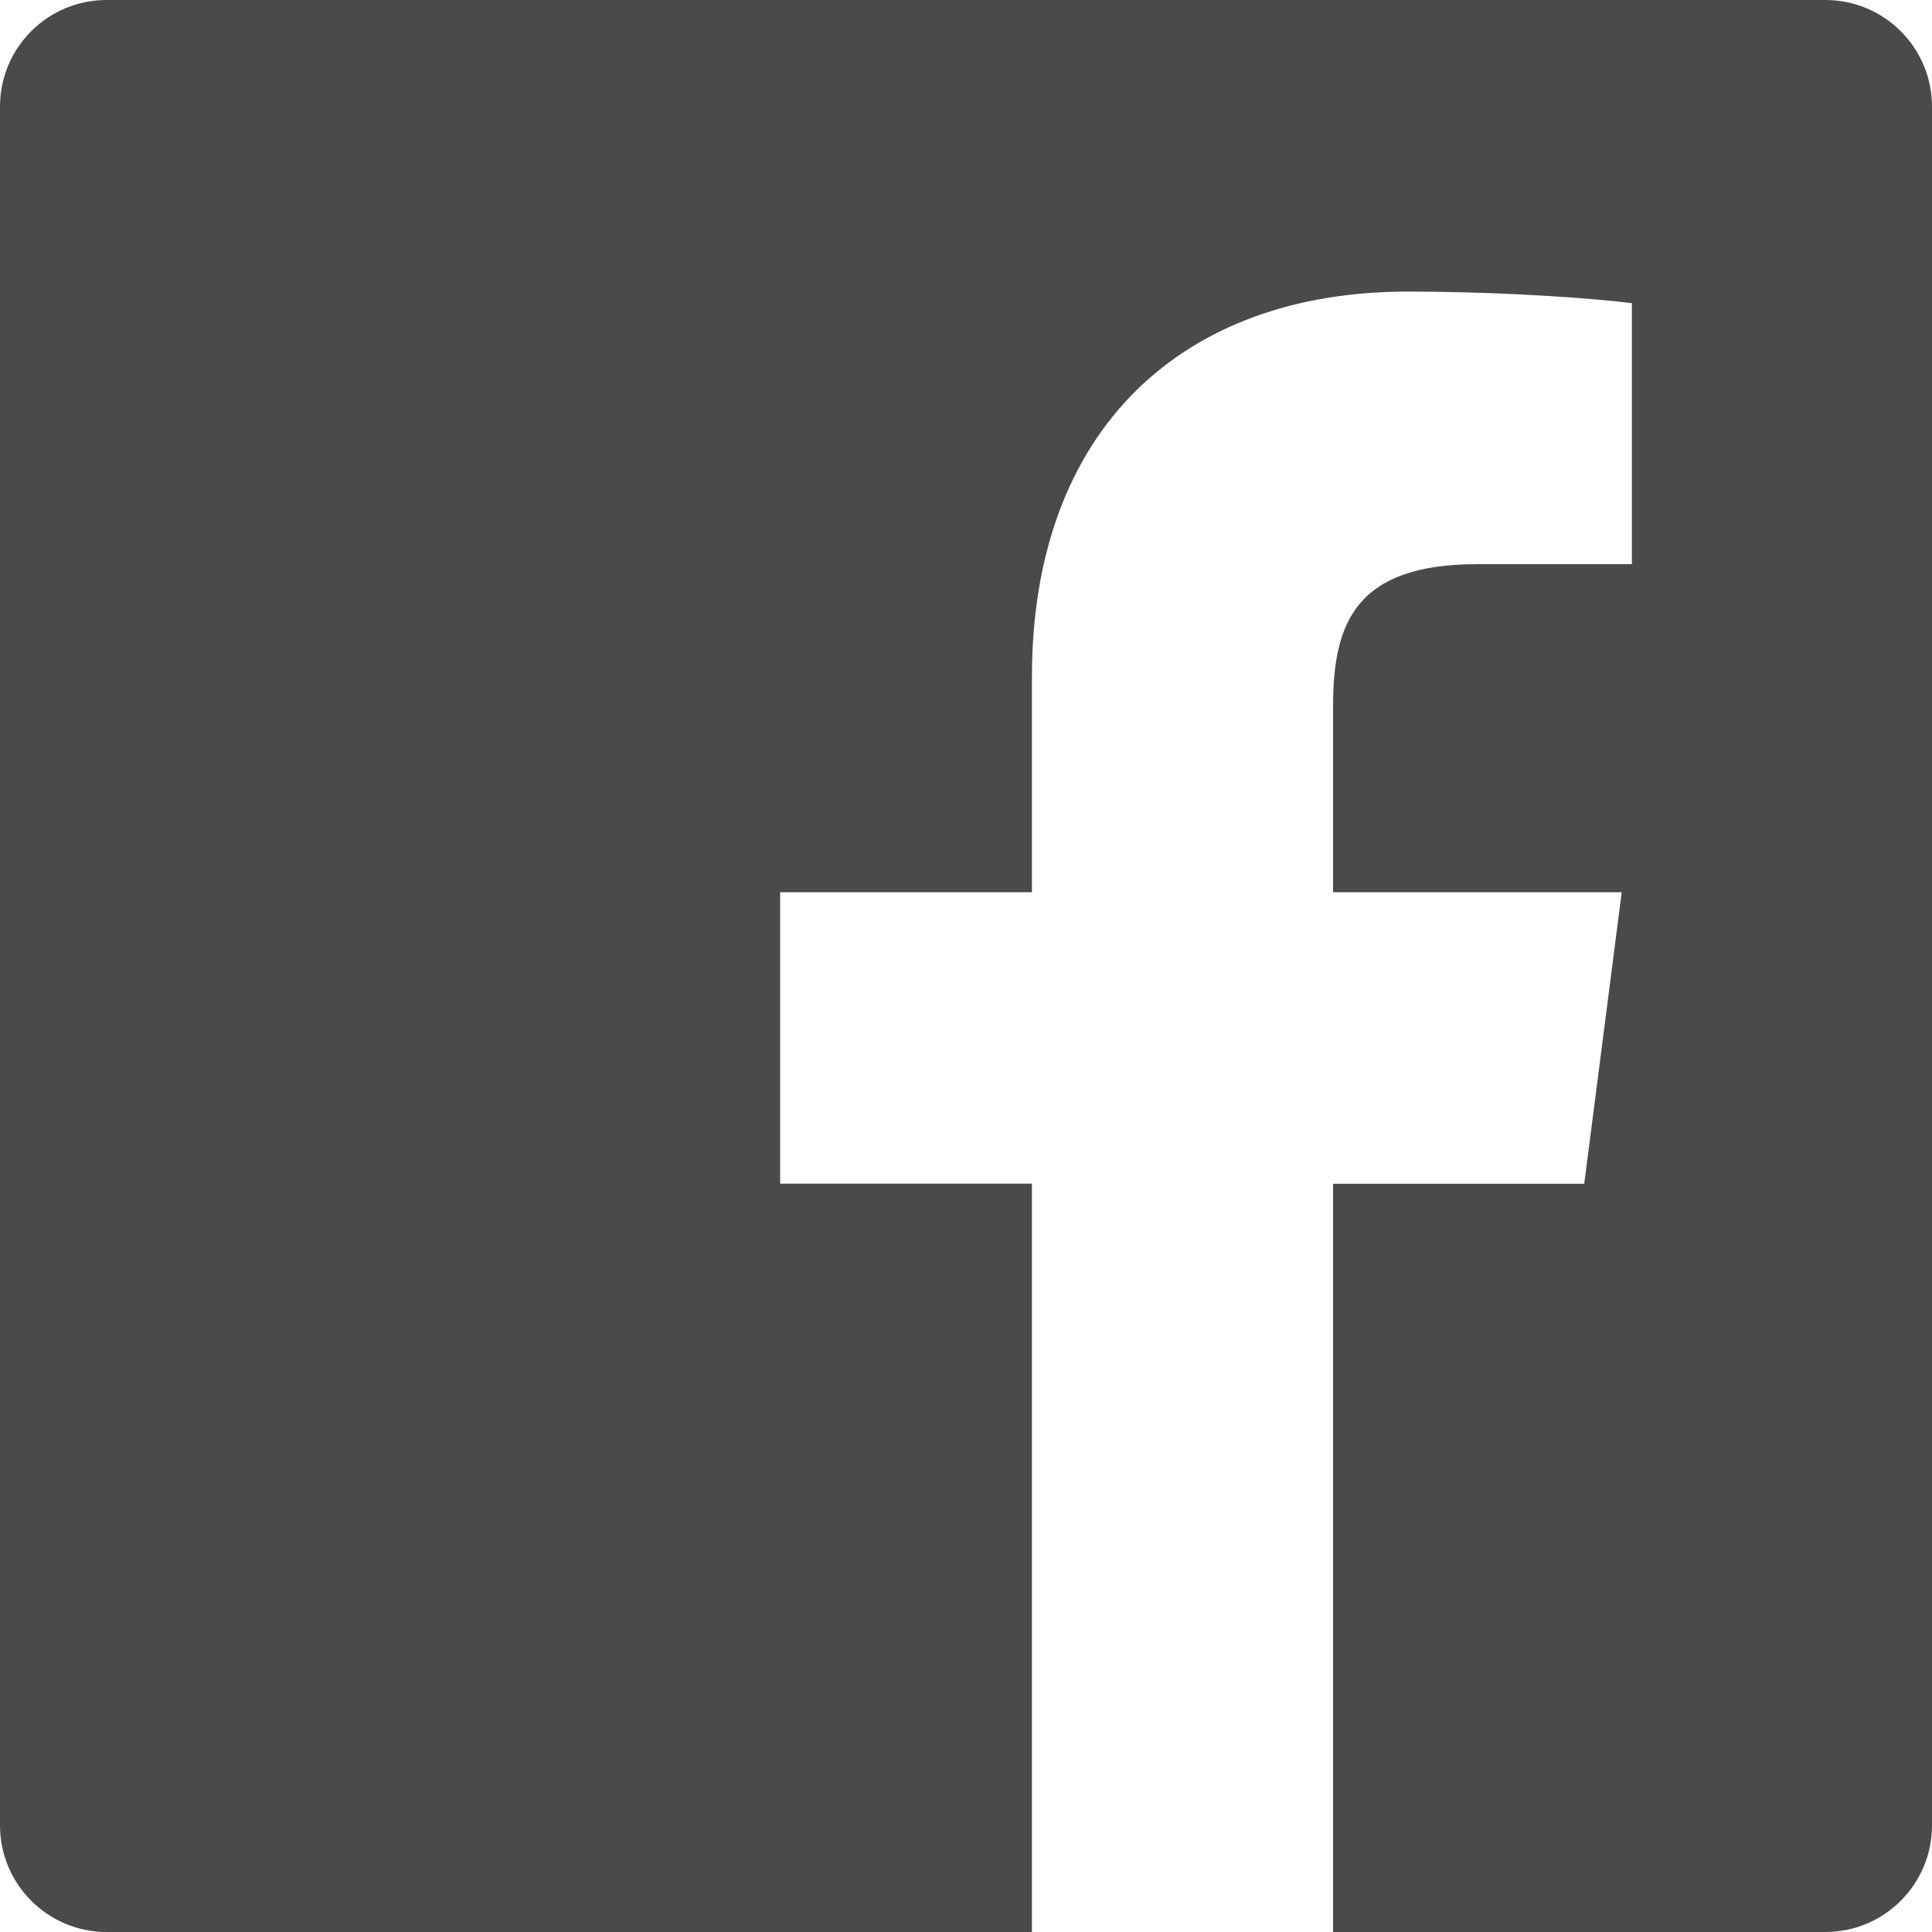
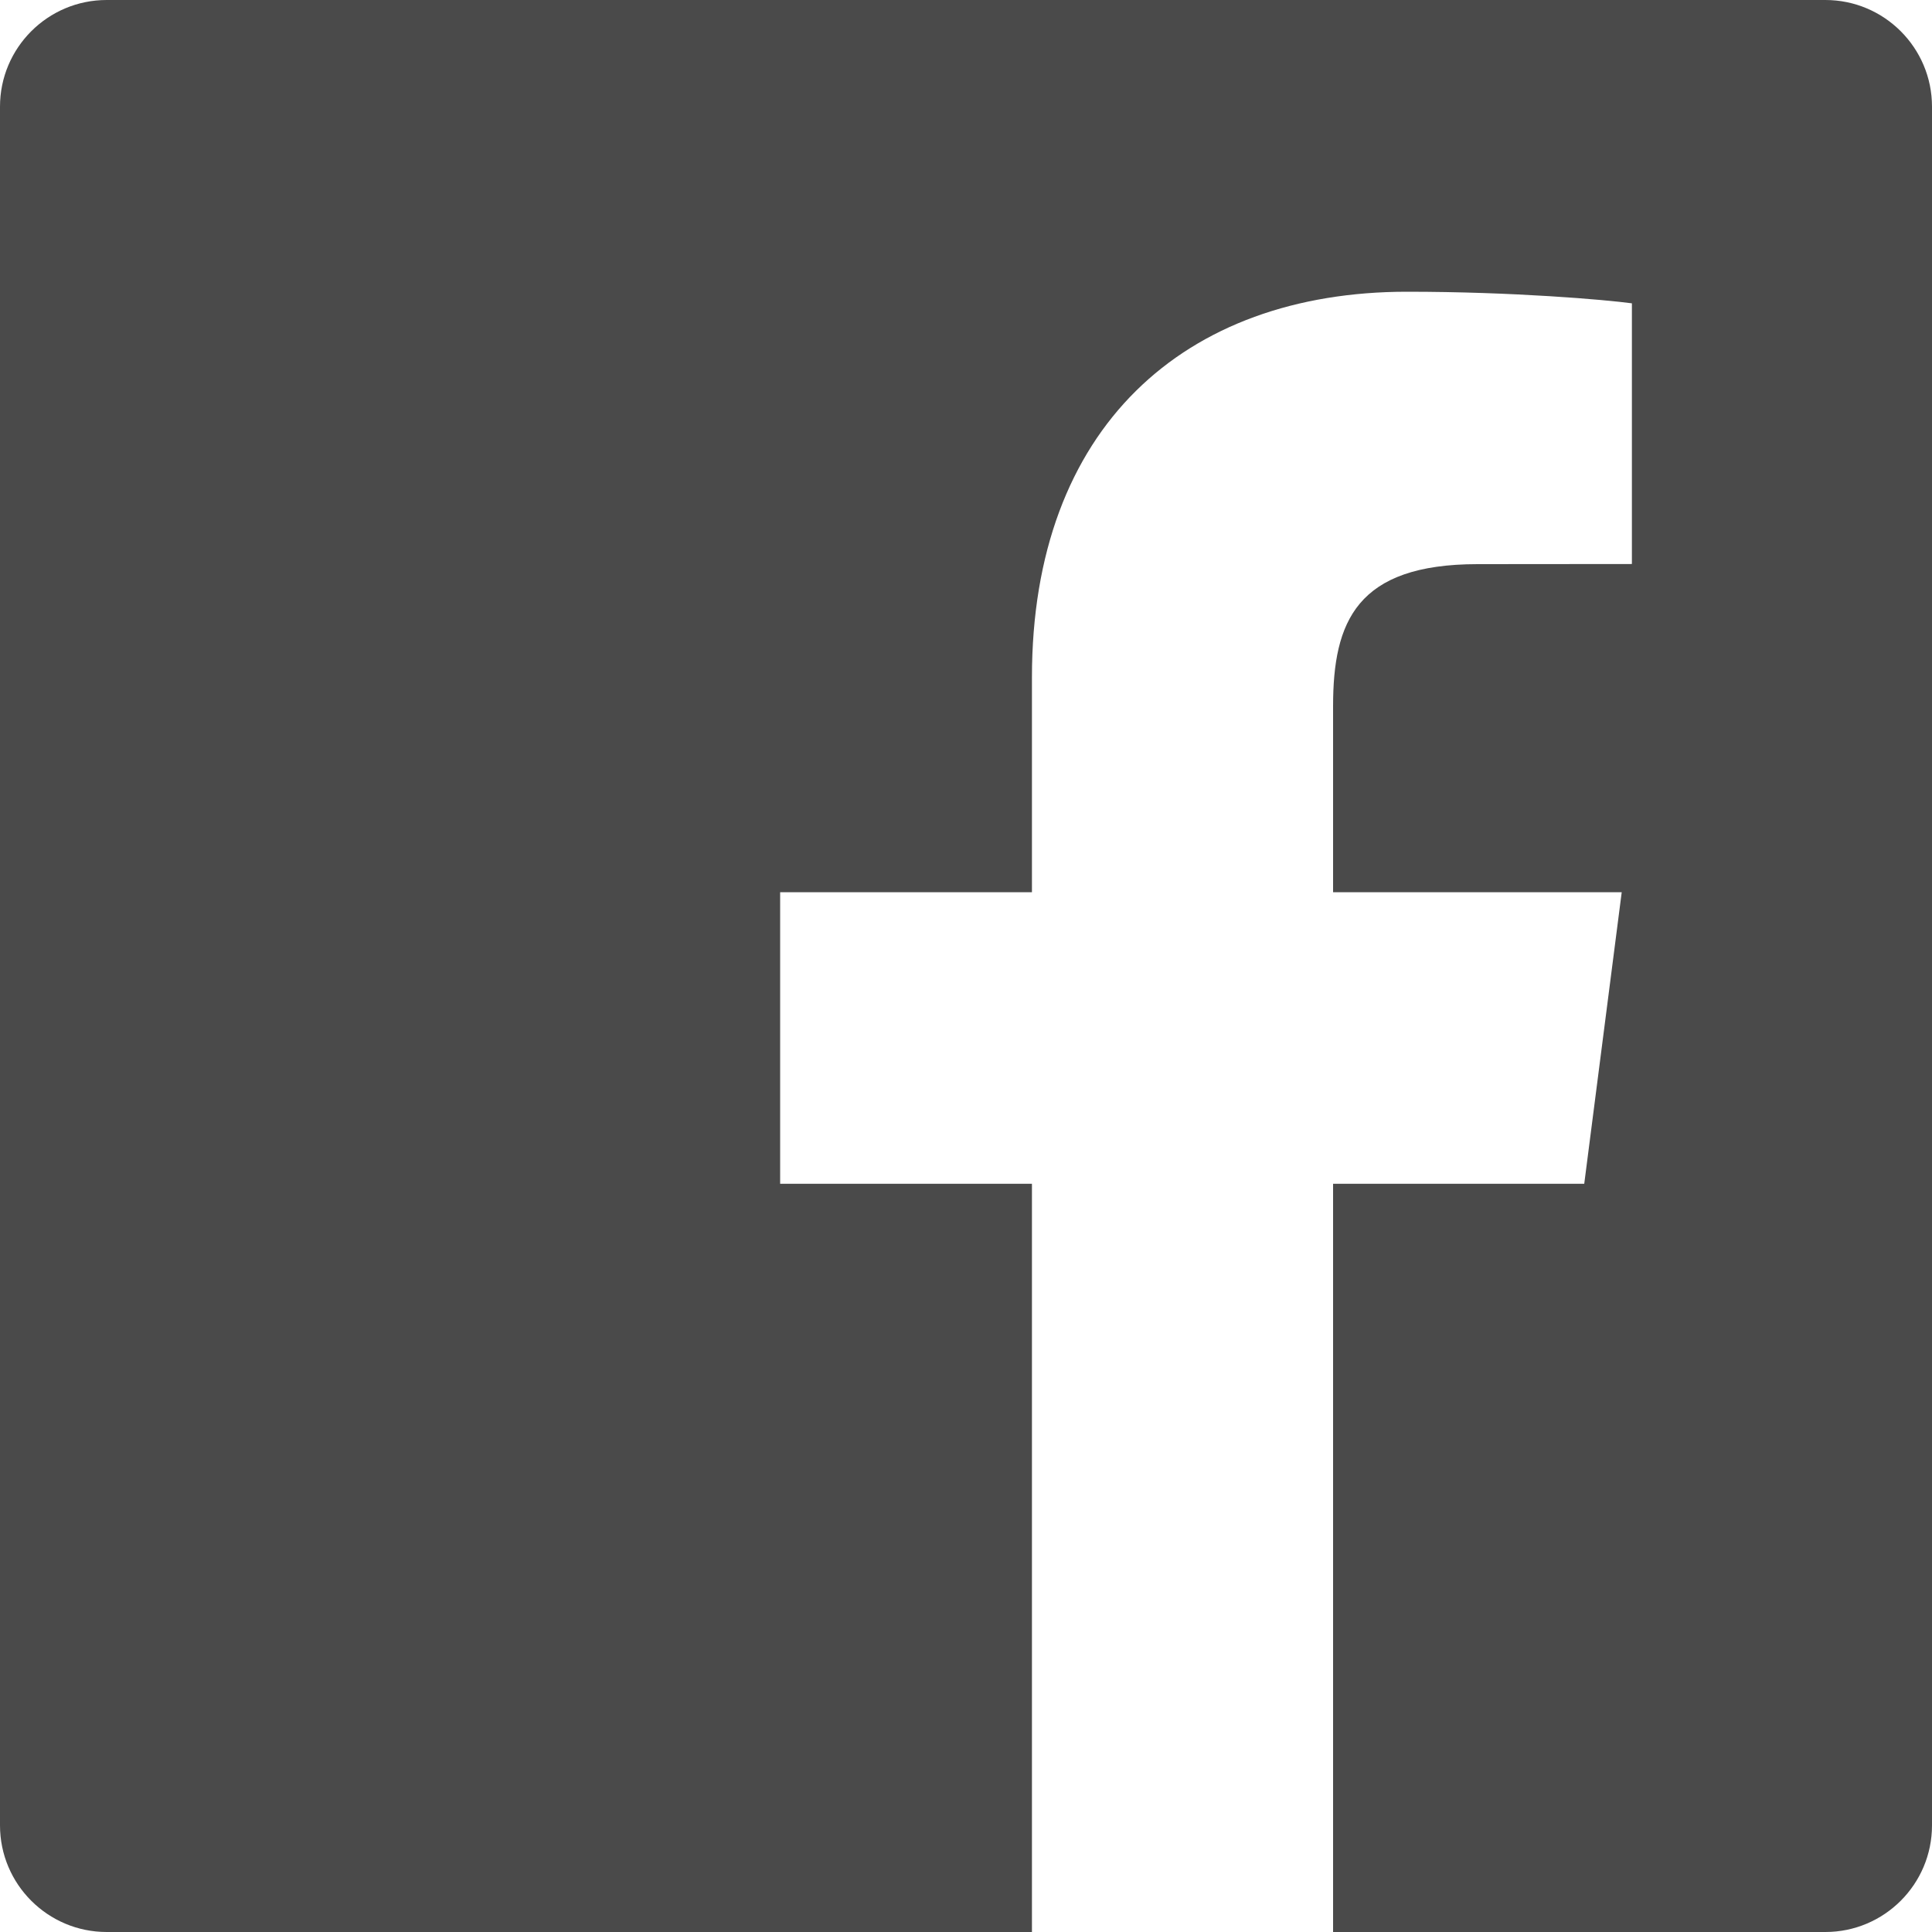
- <svg xmlns="http://www.w3.org/2000/svg" width="15" height="15" viewBox="0 0 15 15">
-   <path d="M8.012 15H.828A.828.828 0 0 1 0 14.172V.828C0 .37.37 0 .828 0h13.344c.457 0 .828.37.828.828v13.344c0 .457-.37.828-.828.828H10.35V9.191h1.95l.291-2.264H10.35V5.482c0-.655.182-1.102 1.122-1.102h1.198V2.354c-.207-.028-.919-.09-1.746-.09-1.729 0-2.912 1.055-2.912 2.993v1.67H6.057V9.19h1.955V15z" fill="#4A4A4A" fill-rule="evenodd" />
+ <svg xmlns="http://www.w3.org/2000/svg" width="15px" height="15px" viewBox="0 0 15 15" version="1.1">
+   <defs />
+   <g id="Symbols" stroke="none" stroke-width="1" fill="none" fill-rule="evenodd">
+     <g id="nav" transform="translate(-19, -758)" fill="#4A4A4A">
+       <path d="M27.012,773 L19.828,773 C19.371,773 19,772.629 19,772.172 L19,758.828 C19,758.371 19.371,758 19.828,758 L33.172,758 C33.629,758 34,758.371 34,758.828 L34,772.172 C34,772.629 33.629,773 33.172,773 L29.35,773 L29.35,767.191 L31.3,767.191 L31.591,764.927 L29.35,764.927 L29.35,763.482 C29.35,762.827 29.532,762.38 30.472,762.38 L31.67,762.379 L31.67,760.355 C31.463,760.327 30.751,760.265 29.924,760.265 C28.195,760.265 27.012,761.32 27.012,763.258 L27.012,764.927 L25.057,764.927 L25.057,767.191 L27.012,767.191 L27.012,773 L27.012,773 Z" id="common/ico_facebook" />
+     </g>
+   </g>
</svg>
